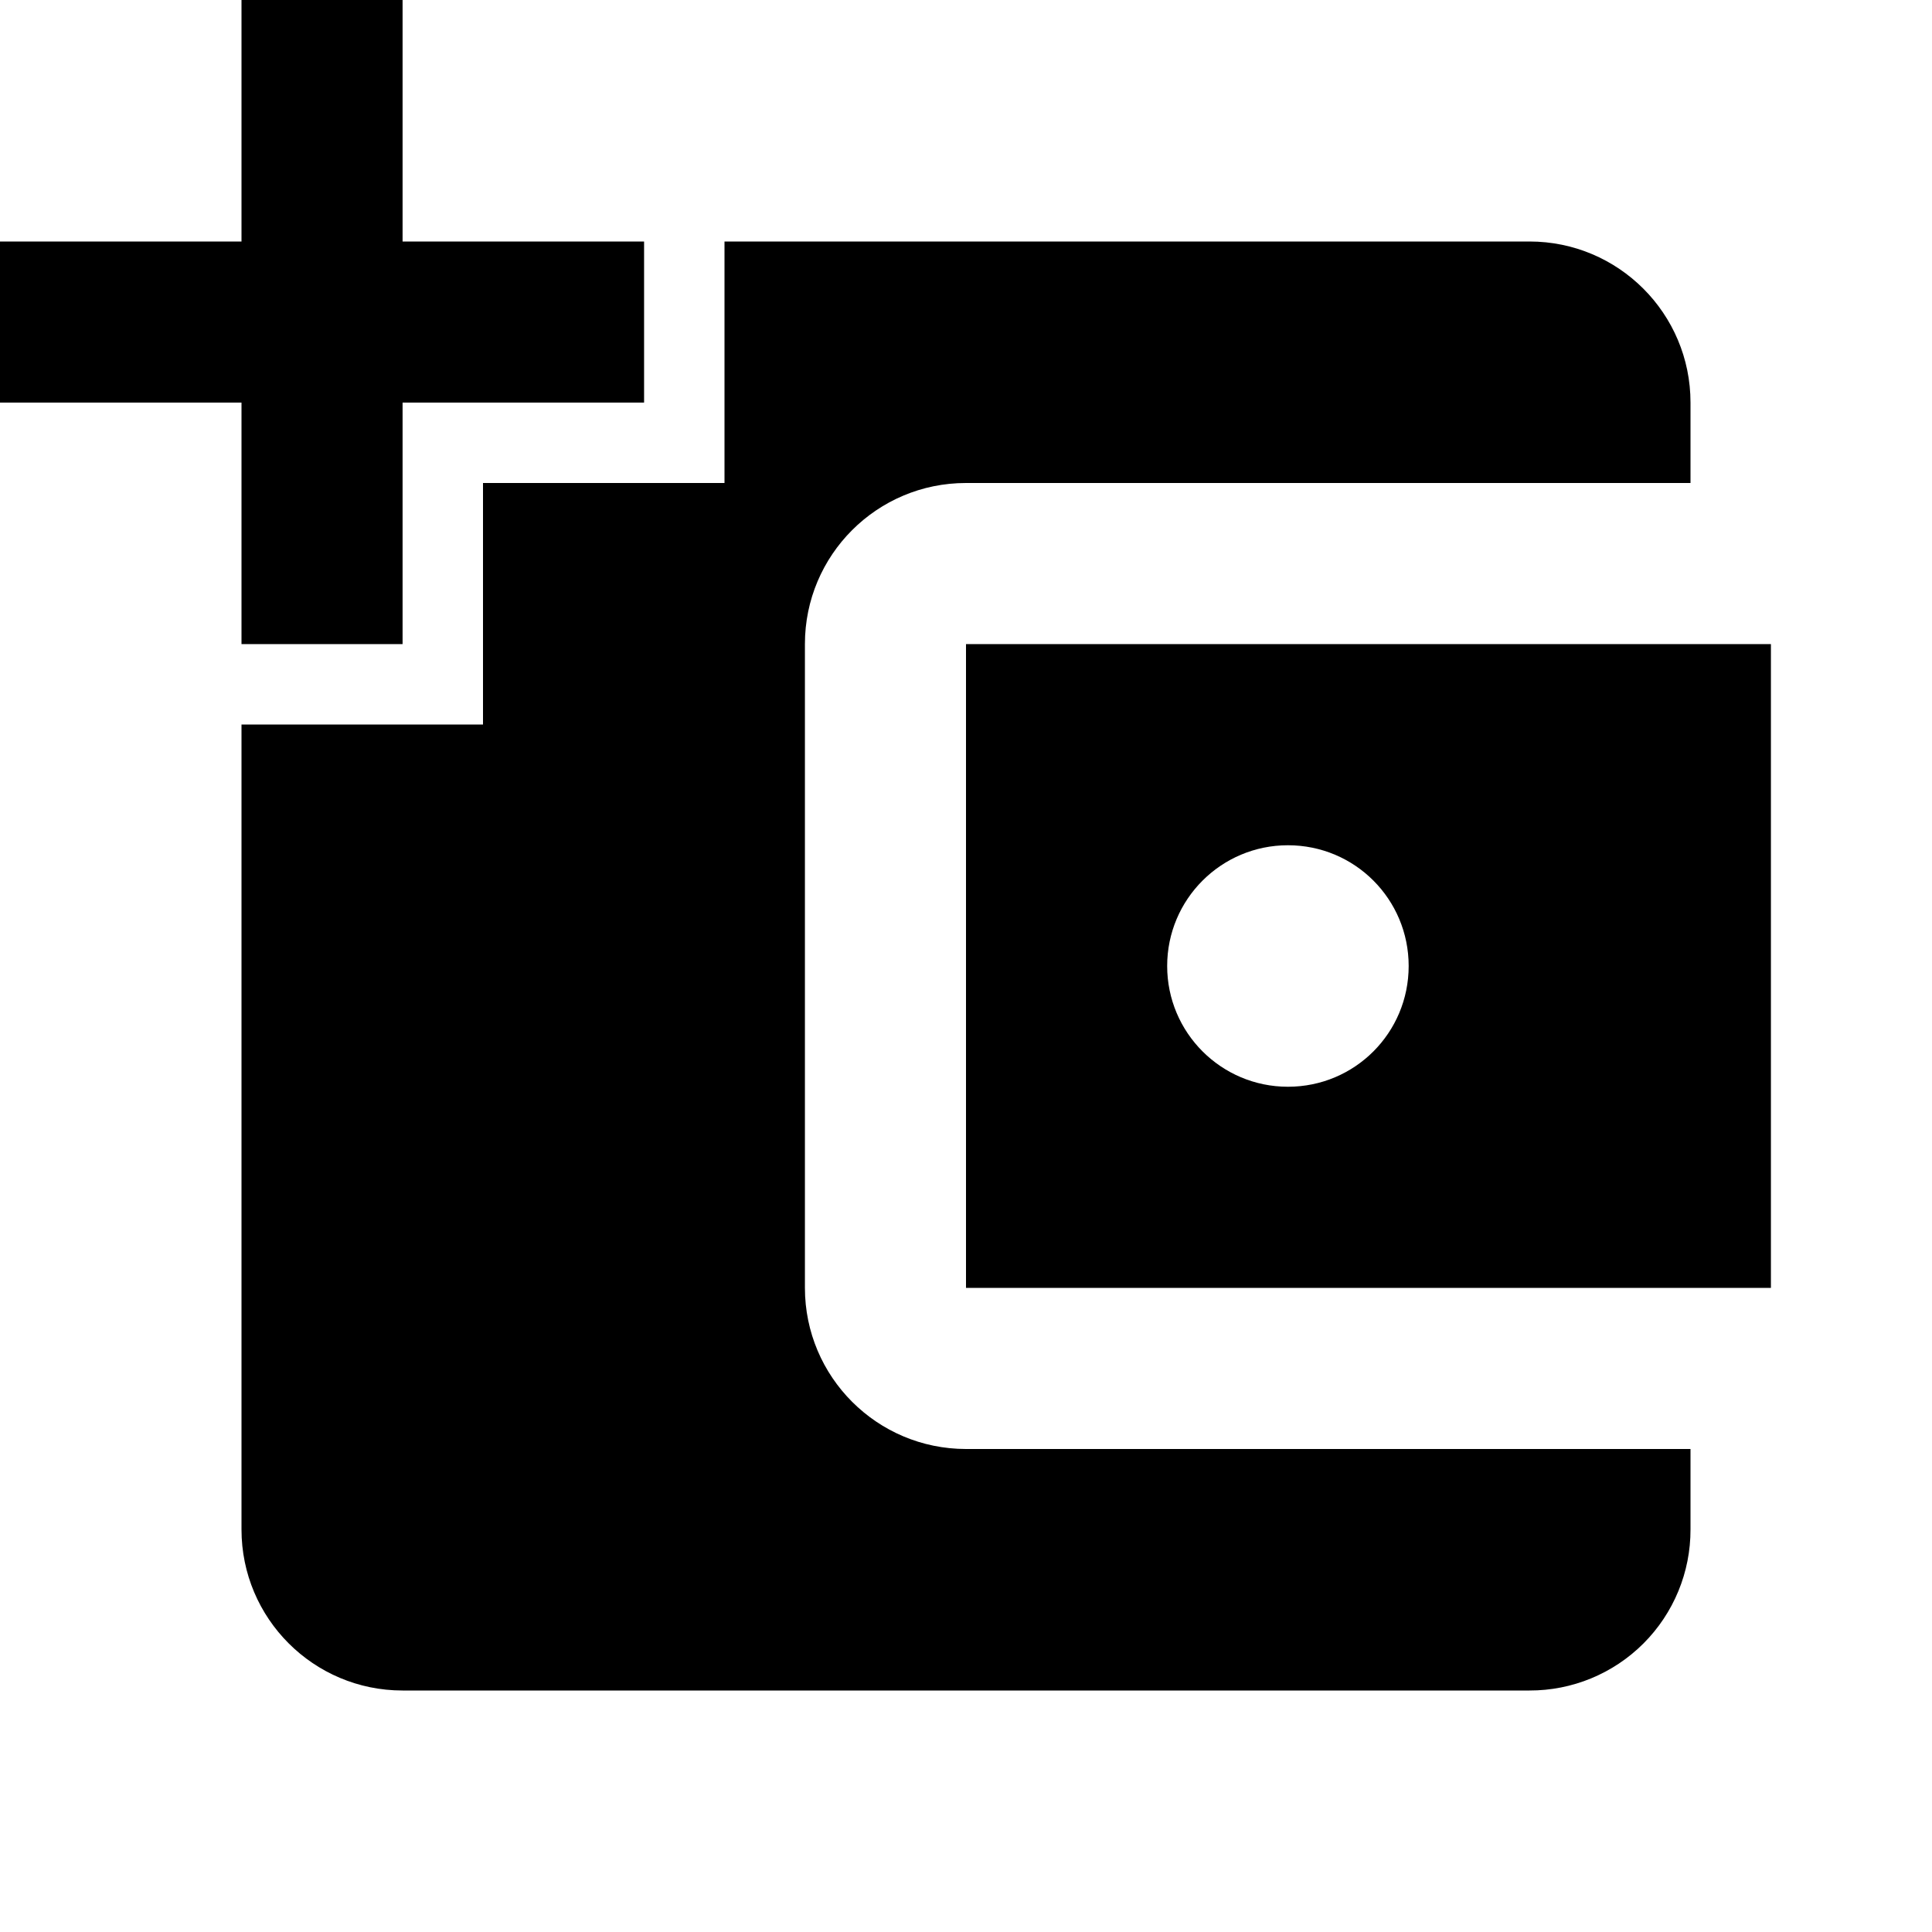
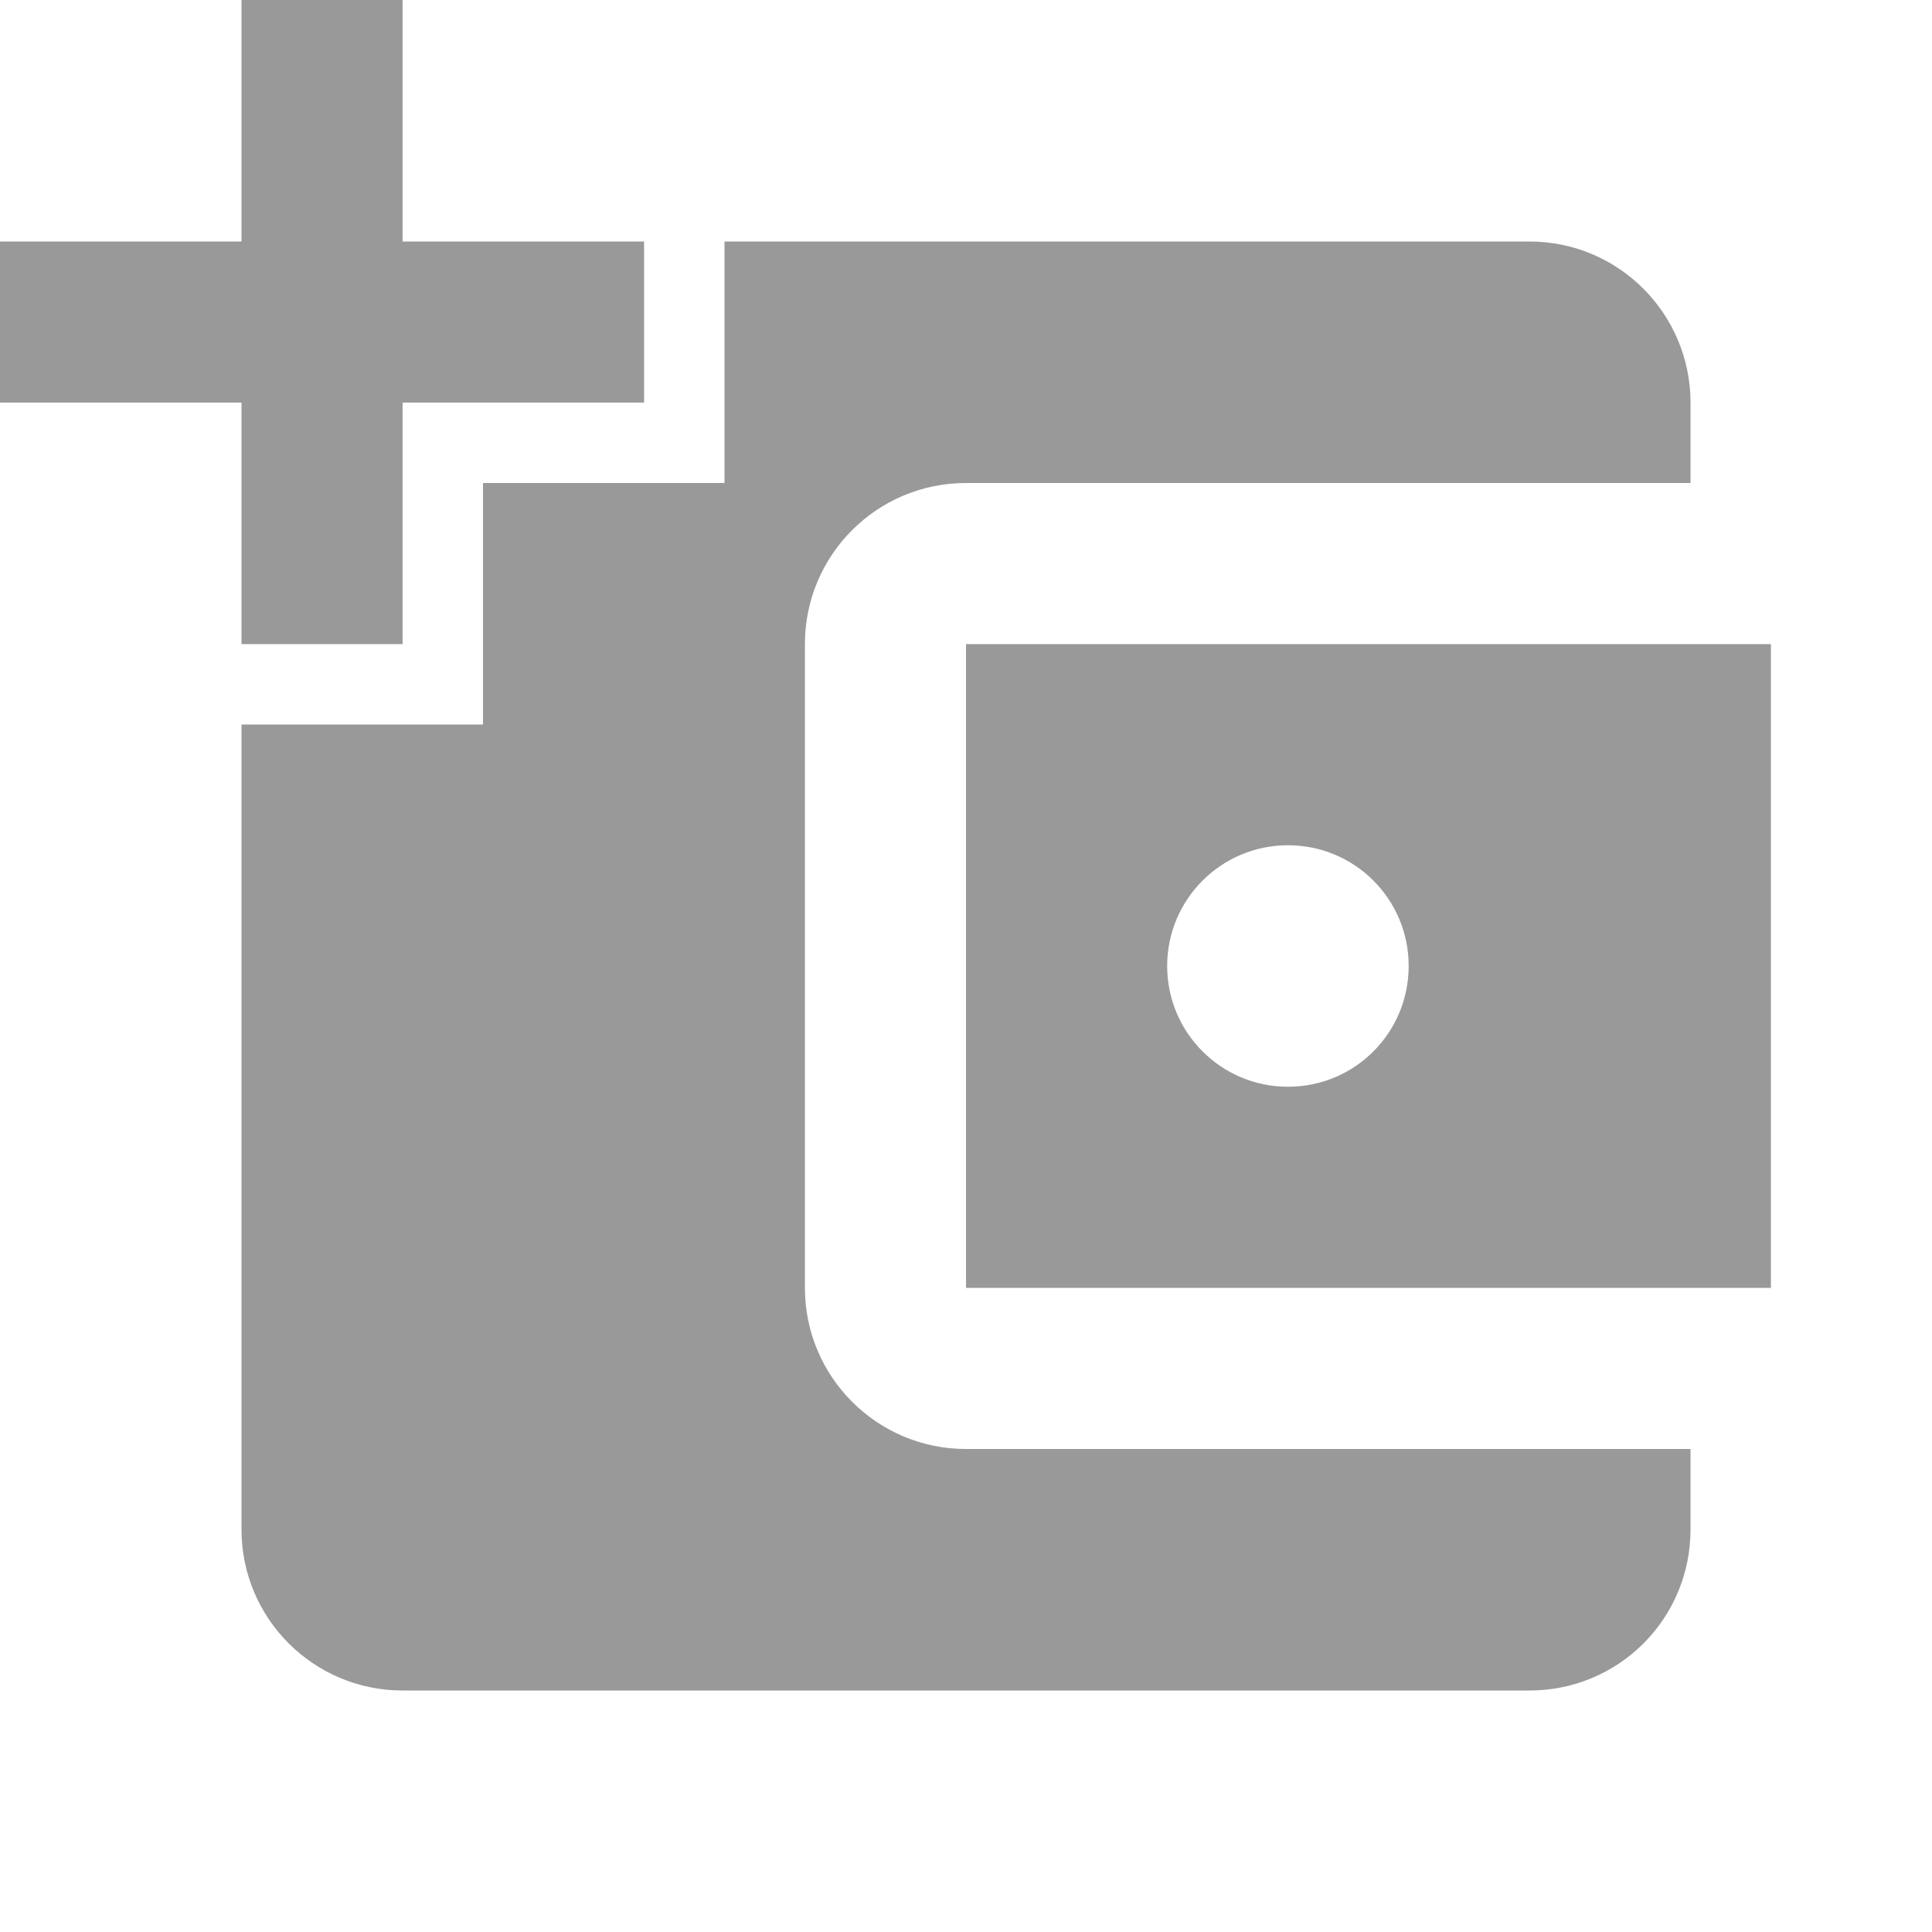
<svg xmlns="http://www.w3.org/2000/svg" width="32" height="32">
-   <path style="stroke:none;fill-rule:nonzero;fill:#000;fill-opacity:1" d="M4 0v4H0v2.668h4v4h2.668v-4h4V4h-4V0H4m8 4v4H8v4H4v13.332A2.667 2.667 0 0 0 6.668 28h18.664A2.66 2.66 0 0 0 28 25.332V24H16a2.669 2.669 0 0 1-2.668-2.668V10.668A2.667 2.667 0 0 1 16 8h12V6.668A2.667 2.667 0 0 0 25.332 4H12m4 6.668v10.664h13.332V10.668H16M21.332 14c1.11 0 2 .895 2 2s-.89 2-2 2a1.999 1.999 0 1 1 0-4Zm0 0" />
+   <path style="stroke:none;fill-rule:nonzero;fill:#000;fill-opacity:0.4" d="M4 0v4H0v2.668h4v4h2.668v-4h4V4h-4V0H4m8 4v4H8v4H4v13.332A2.667 2.667 0 0 0 6.668 28h18.664A2.66 2.66 0 0 0 28 25.332V24H16a2.669 2.669 0 0 1-2.668-2.668V10.668A2.667 2.667 0 0 1 16 8h12V6.668A2.667 2.667 0 0 0 25.332 4H12m4 6.668v10.664h13.332V10.668H16M21.332 14c1.11 0 2 .895 2 2s-.89 2-2 2a1.999 1.999 0 1 1 0-4Zm0 0" />
</svg>
